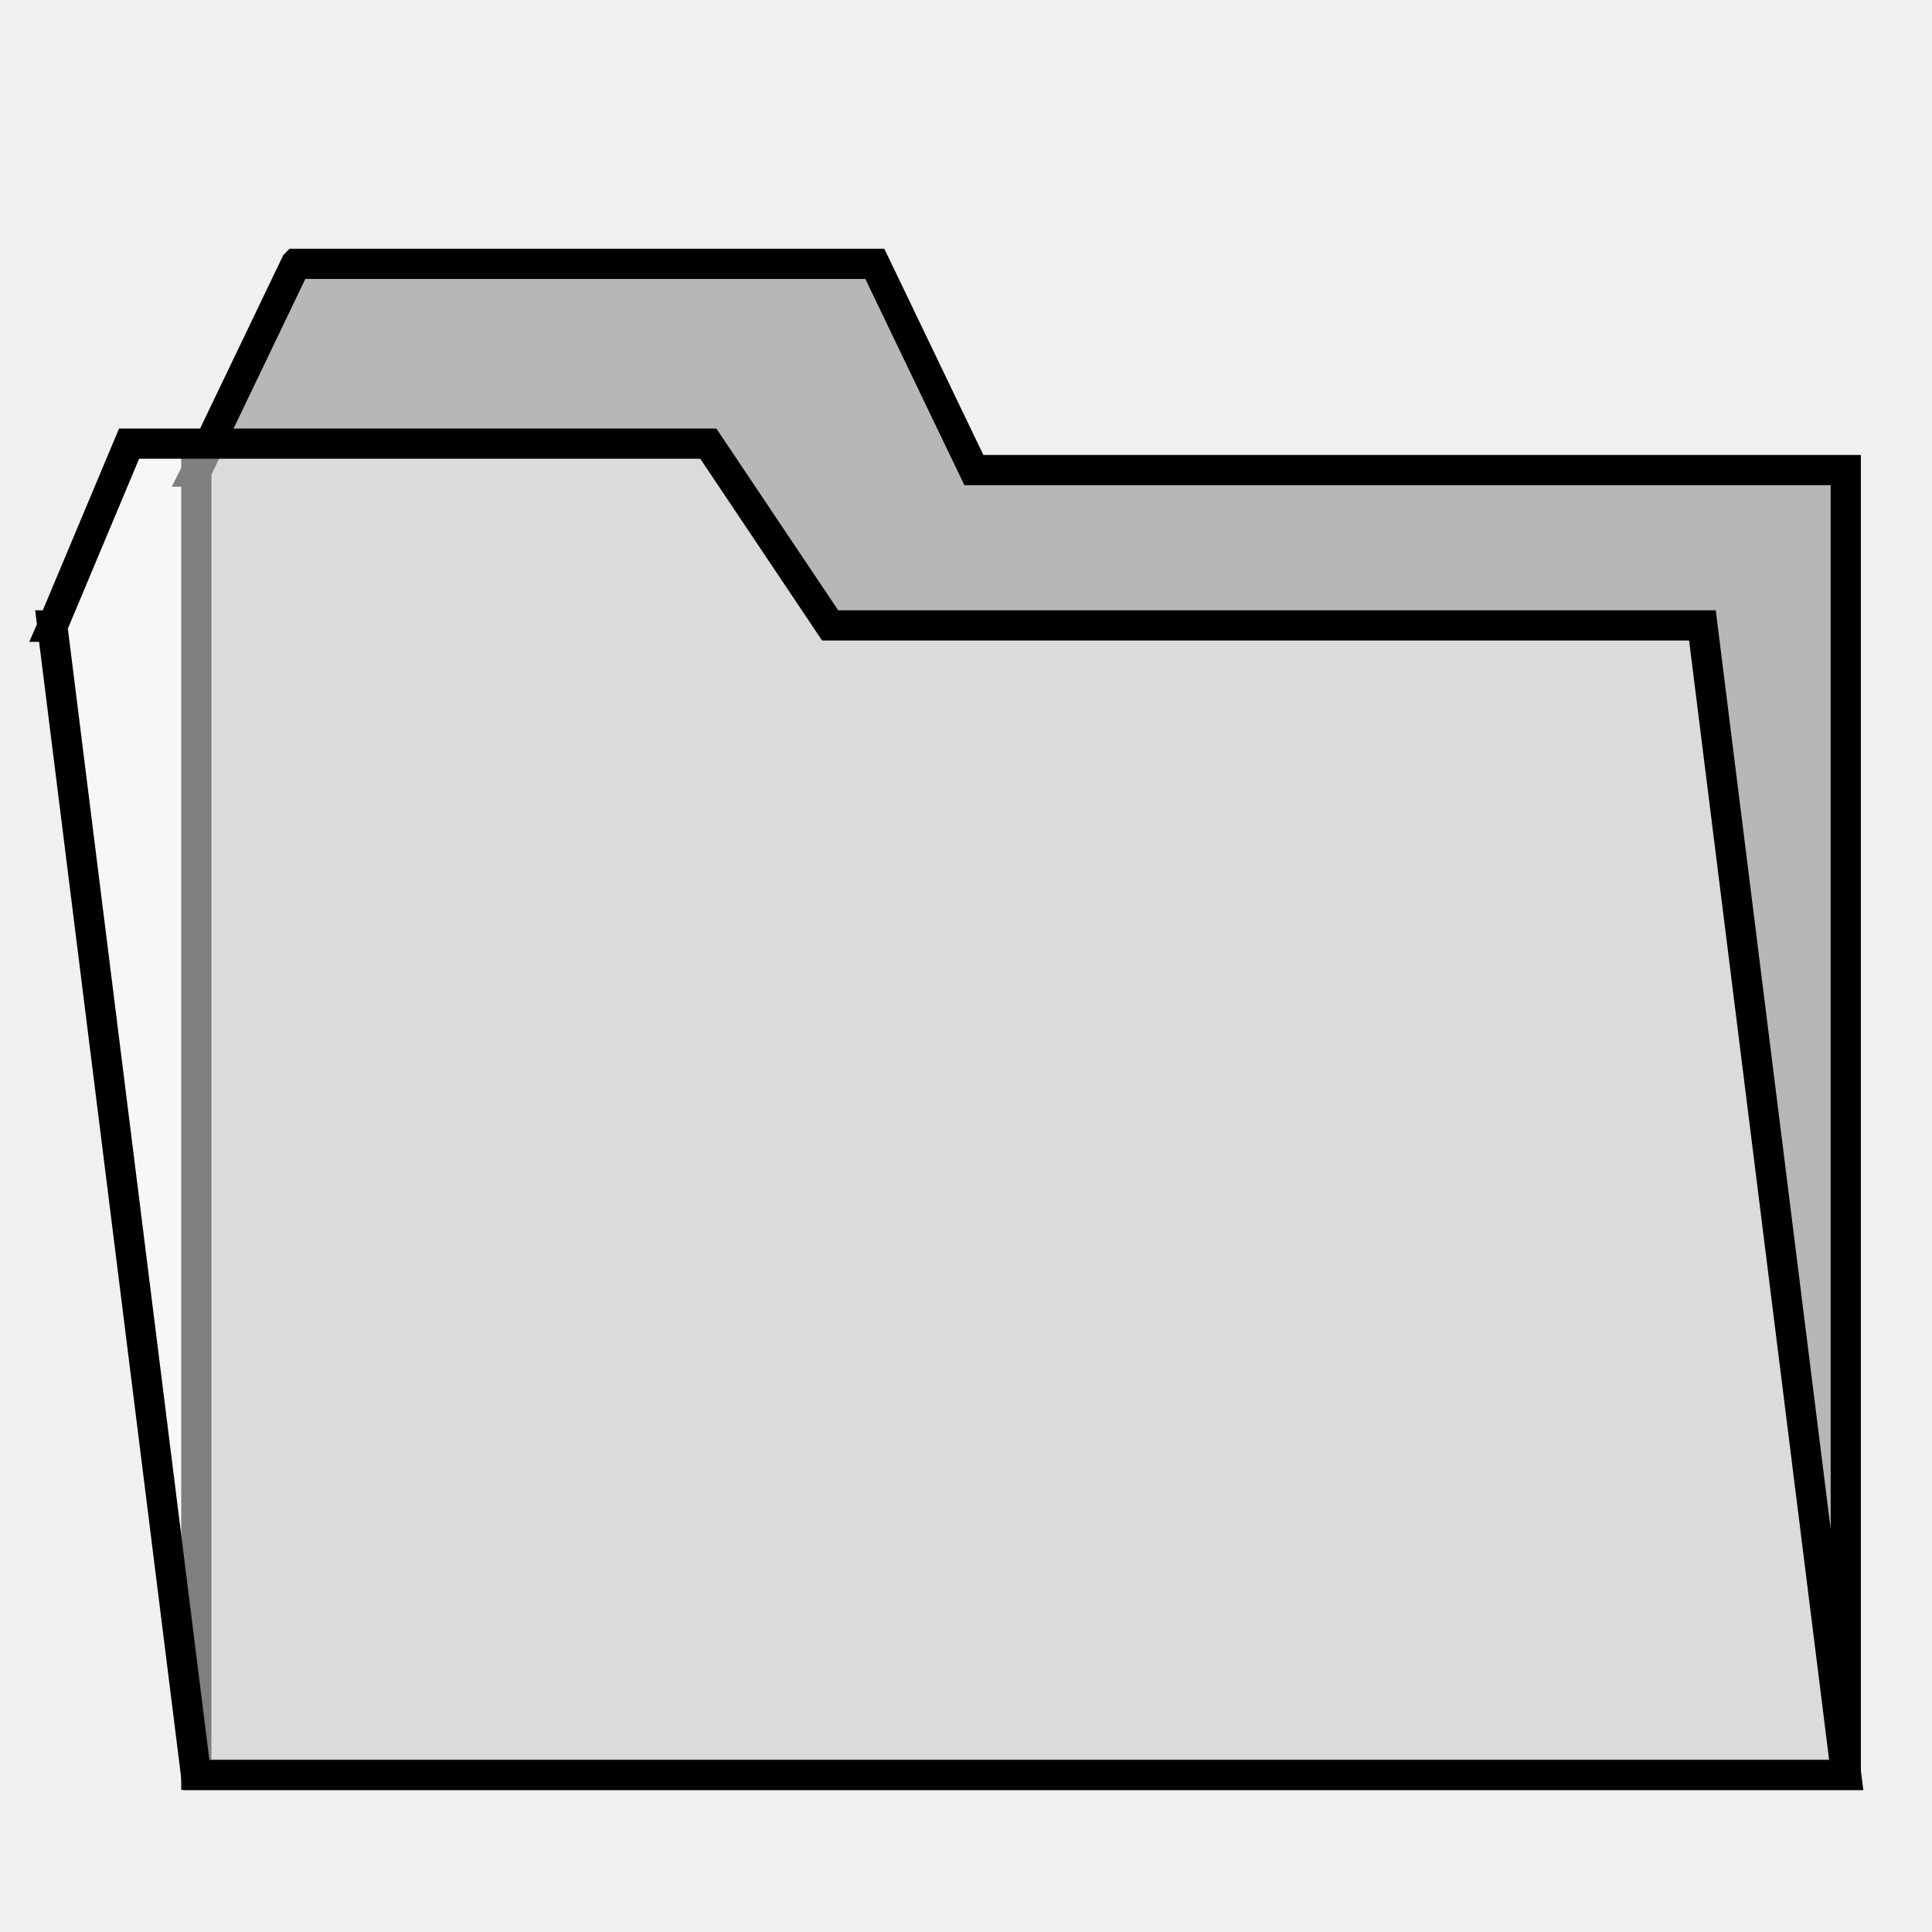
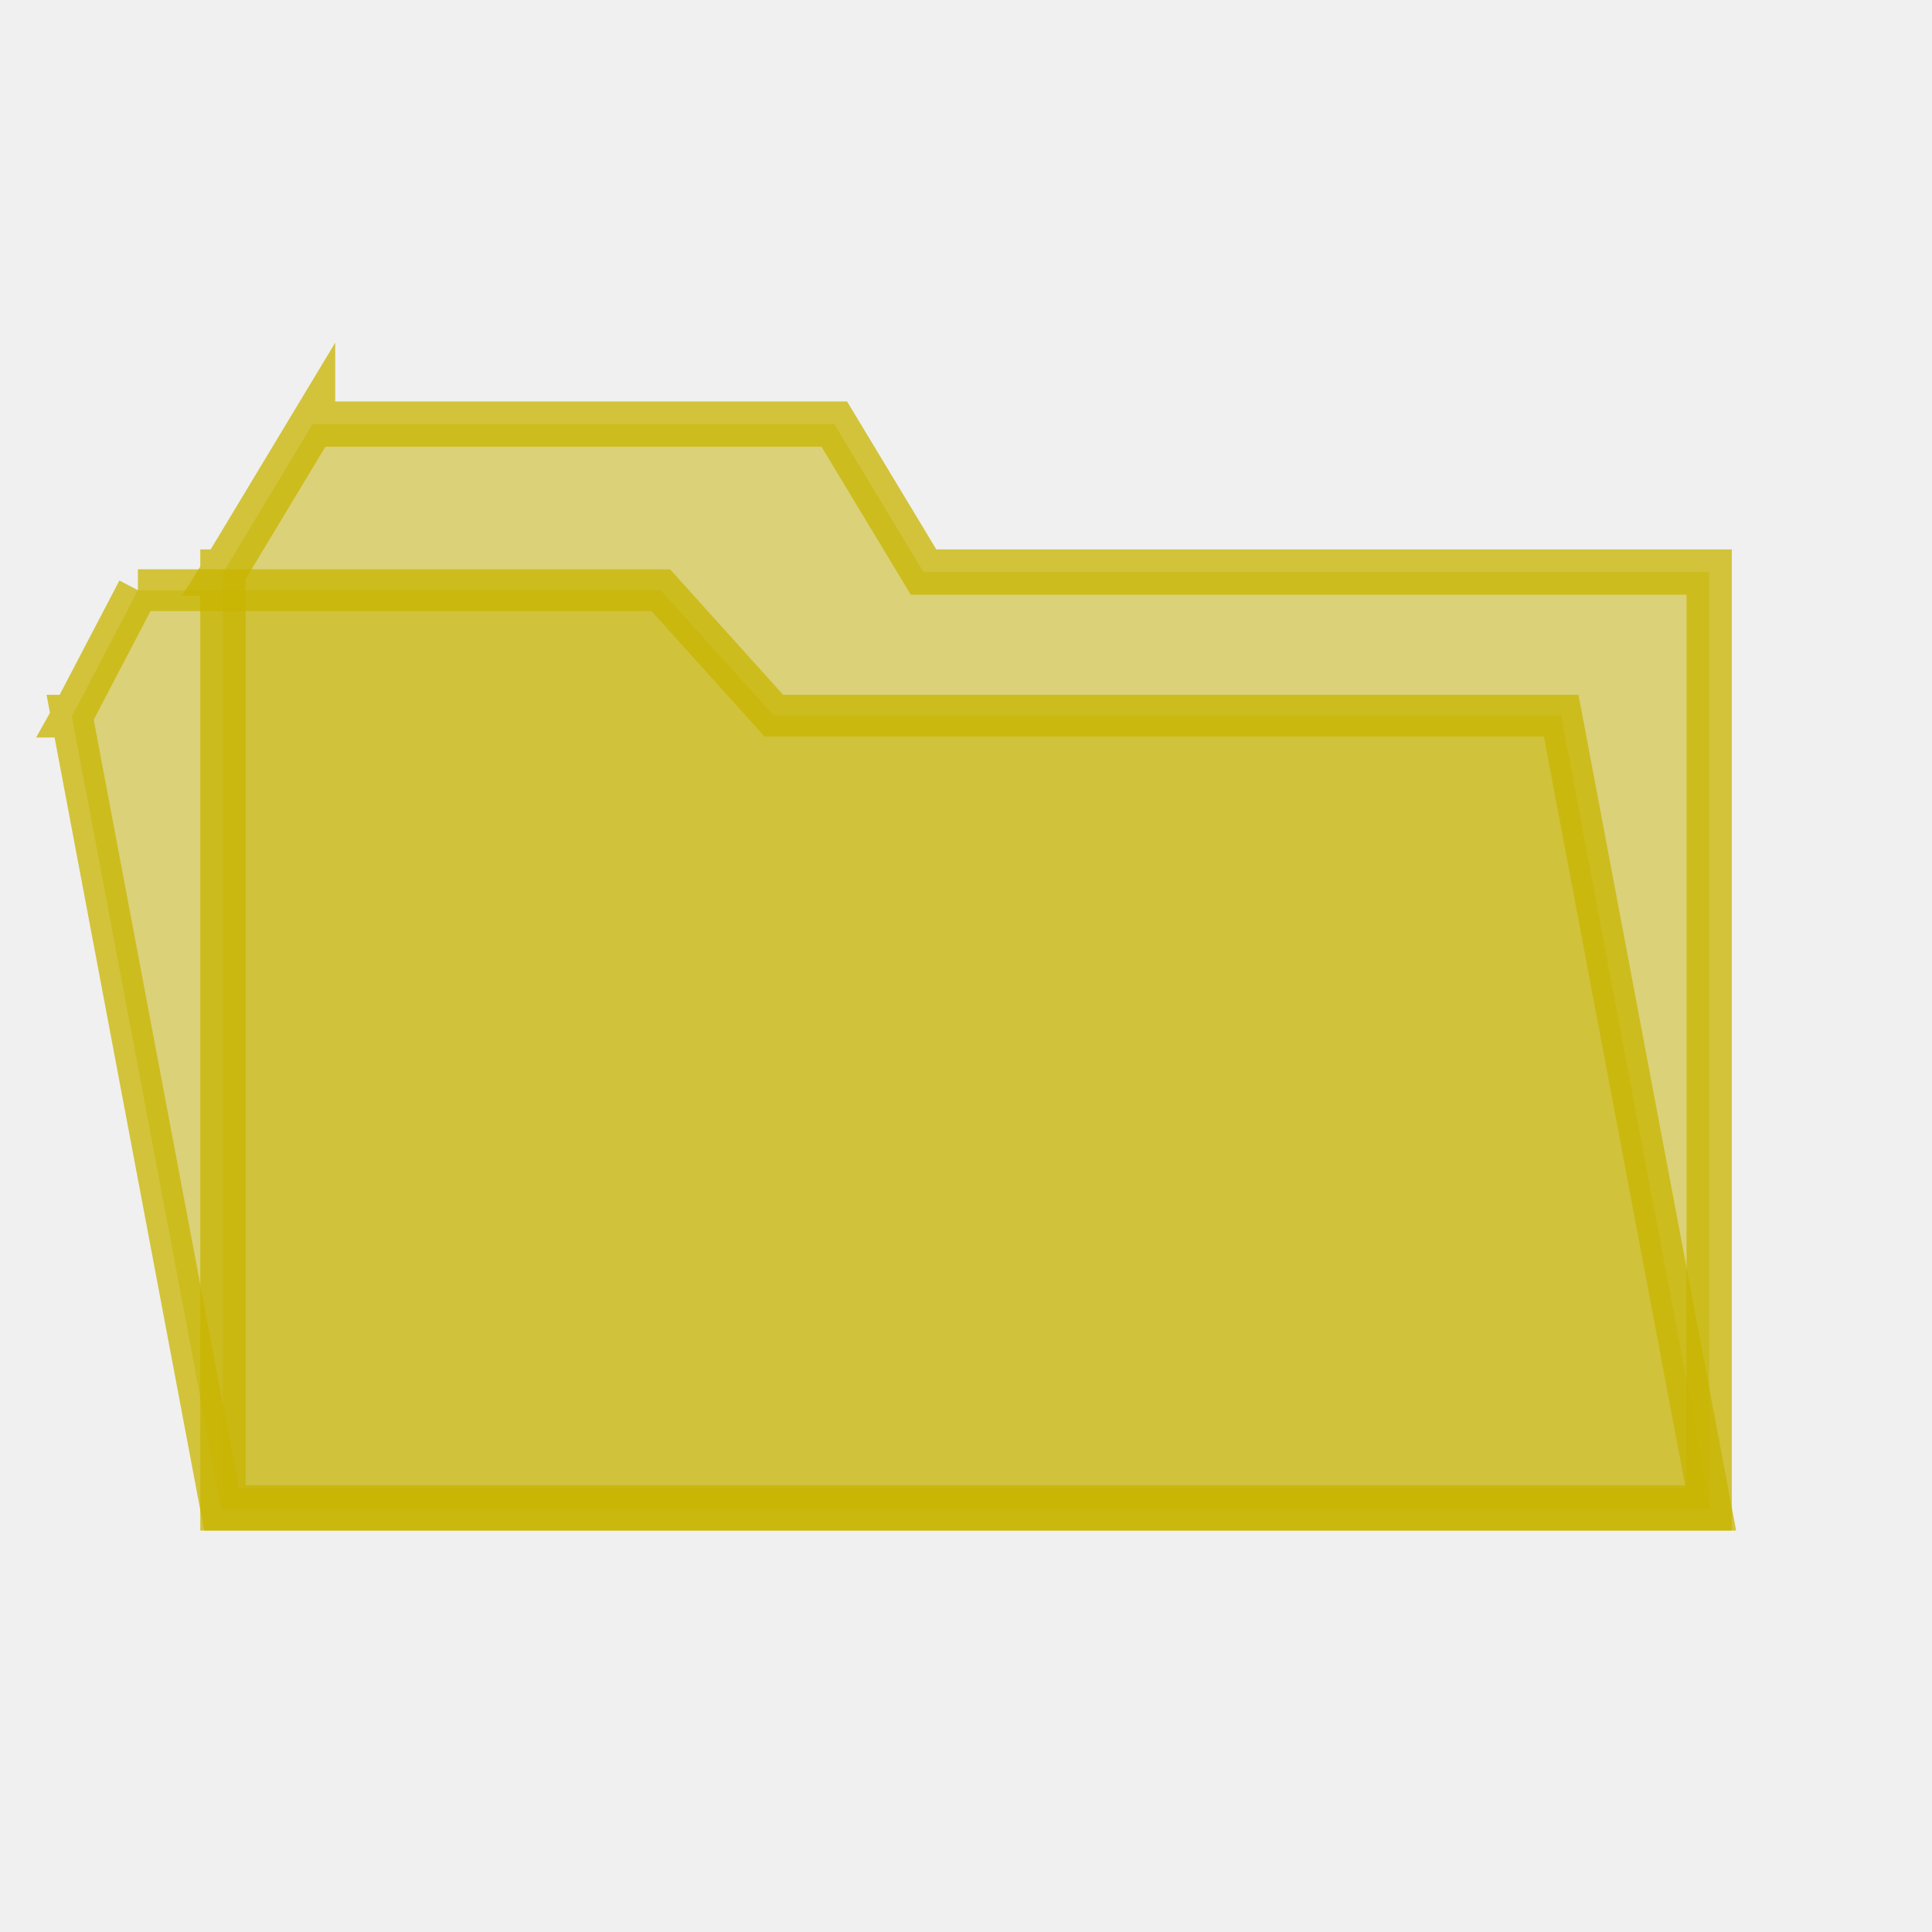
<svg xmlns="http://www.w3.org/2000/svg" width="512" height="512" id="svg2" version="1.1">
  <defs id="defs4" />
  <g id="layer1" transform="translate(0,-540.3622)">
-     <path style="fill:#7f7f7f;fill-opacity:0.498;stroke:#000000;stroke-width:8;stroke-miterlimit:4;stroke-opacity:1;stroke-dasharray:none" d="m 78.399,610.279 -26.219,54.656 -0.156,0 0,0.344 -0.031,0.062 0.031,0 0,345.312 437.125,0 0,-345.719 -231.062,0 -26.25,-54.656 -74.156,0 -5.125,0 -74.156,0 z" id="rect2985" />
-     <path style="fill:#ffffff;fill-opacity:0.498;stroke:#000000;stroke-width:8;stroke-miterlimit:4;stroke-opacity:1;stroke-dasharray:none" d="m 34.207,657.936 -20.205,48.167 -0.156,0 0.038,0.303 -0.024,0.055 0.031,0 38.065,304.315 437.315,0 -38.11,-304.673 -231.163,0 -32.286,-48.167 -74.189,0 -5.127,0 -74.189,0 z" id="rect2985-7" />
+     <path style="fill:#c8b400;fill-opacity:0.498;stroke:#c8b400;stroke-width:12;stroke-miterlimit:4;stroke-opacity:0.753;stroke-dasharray:none" d="m 82.841,652.75 -23.625,39.21 -0.141,0 0,0.247 -0.028,0.045 0.028,0 0,247.724 393.877,0 0,-248.015 -208.202,0 -23.653,-39.21 -66.819,0 -4.618,0 -66.819,0 z" id="rect2985" />
+     <path style="fill:#c8b400;fill-opacity:0.498;stroke:#c8b400;stroke-width:11.065;stroke-miterlimit:4;stroke-opacity:0.753;stroke-dasharray:none" d="m 36.549,696.765 -17.401,33.265 -0.141,0 0.039,0.209 -0.021,0.038 0.028,0 39.64,210.165 394.727,0 -39.687,-210.412 -208.651,0 -29.978,-33.265 -66.964,0 -4.628,0 -66.964,0 z" id="rect2985-1" />
  </g>
</svg>
